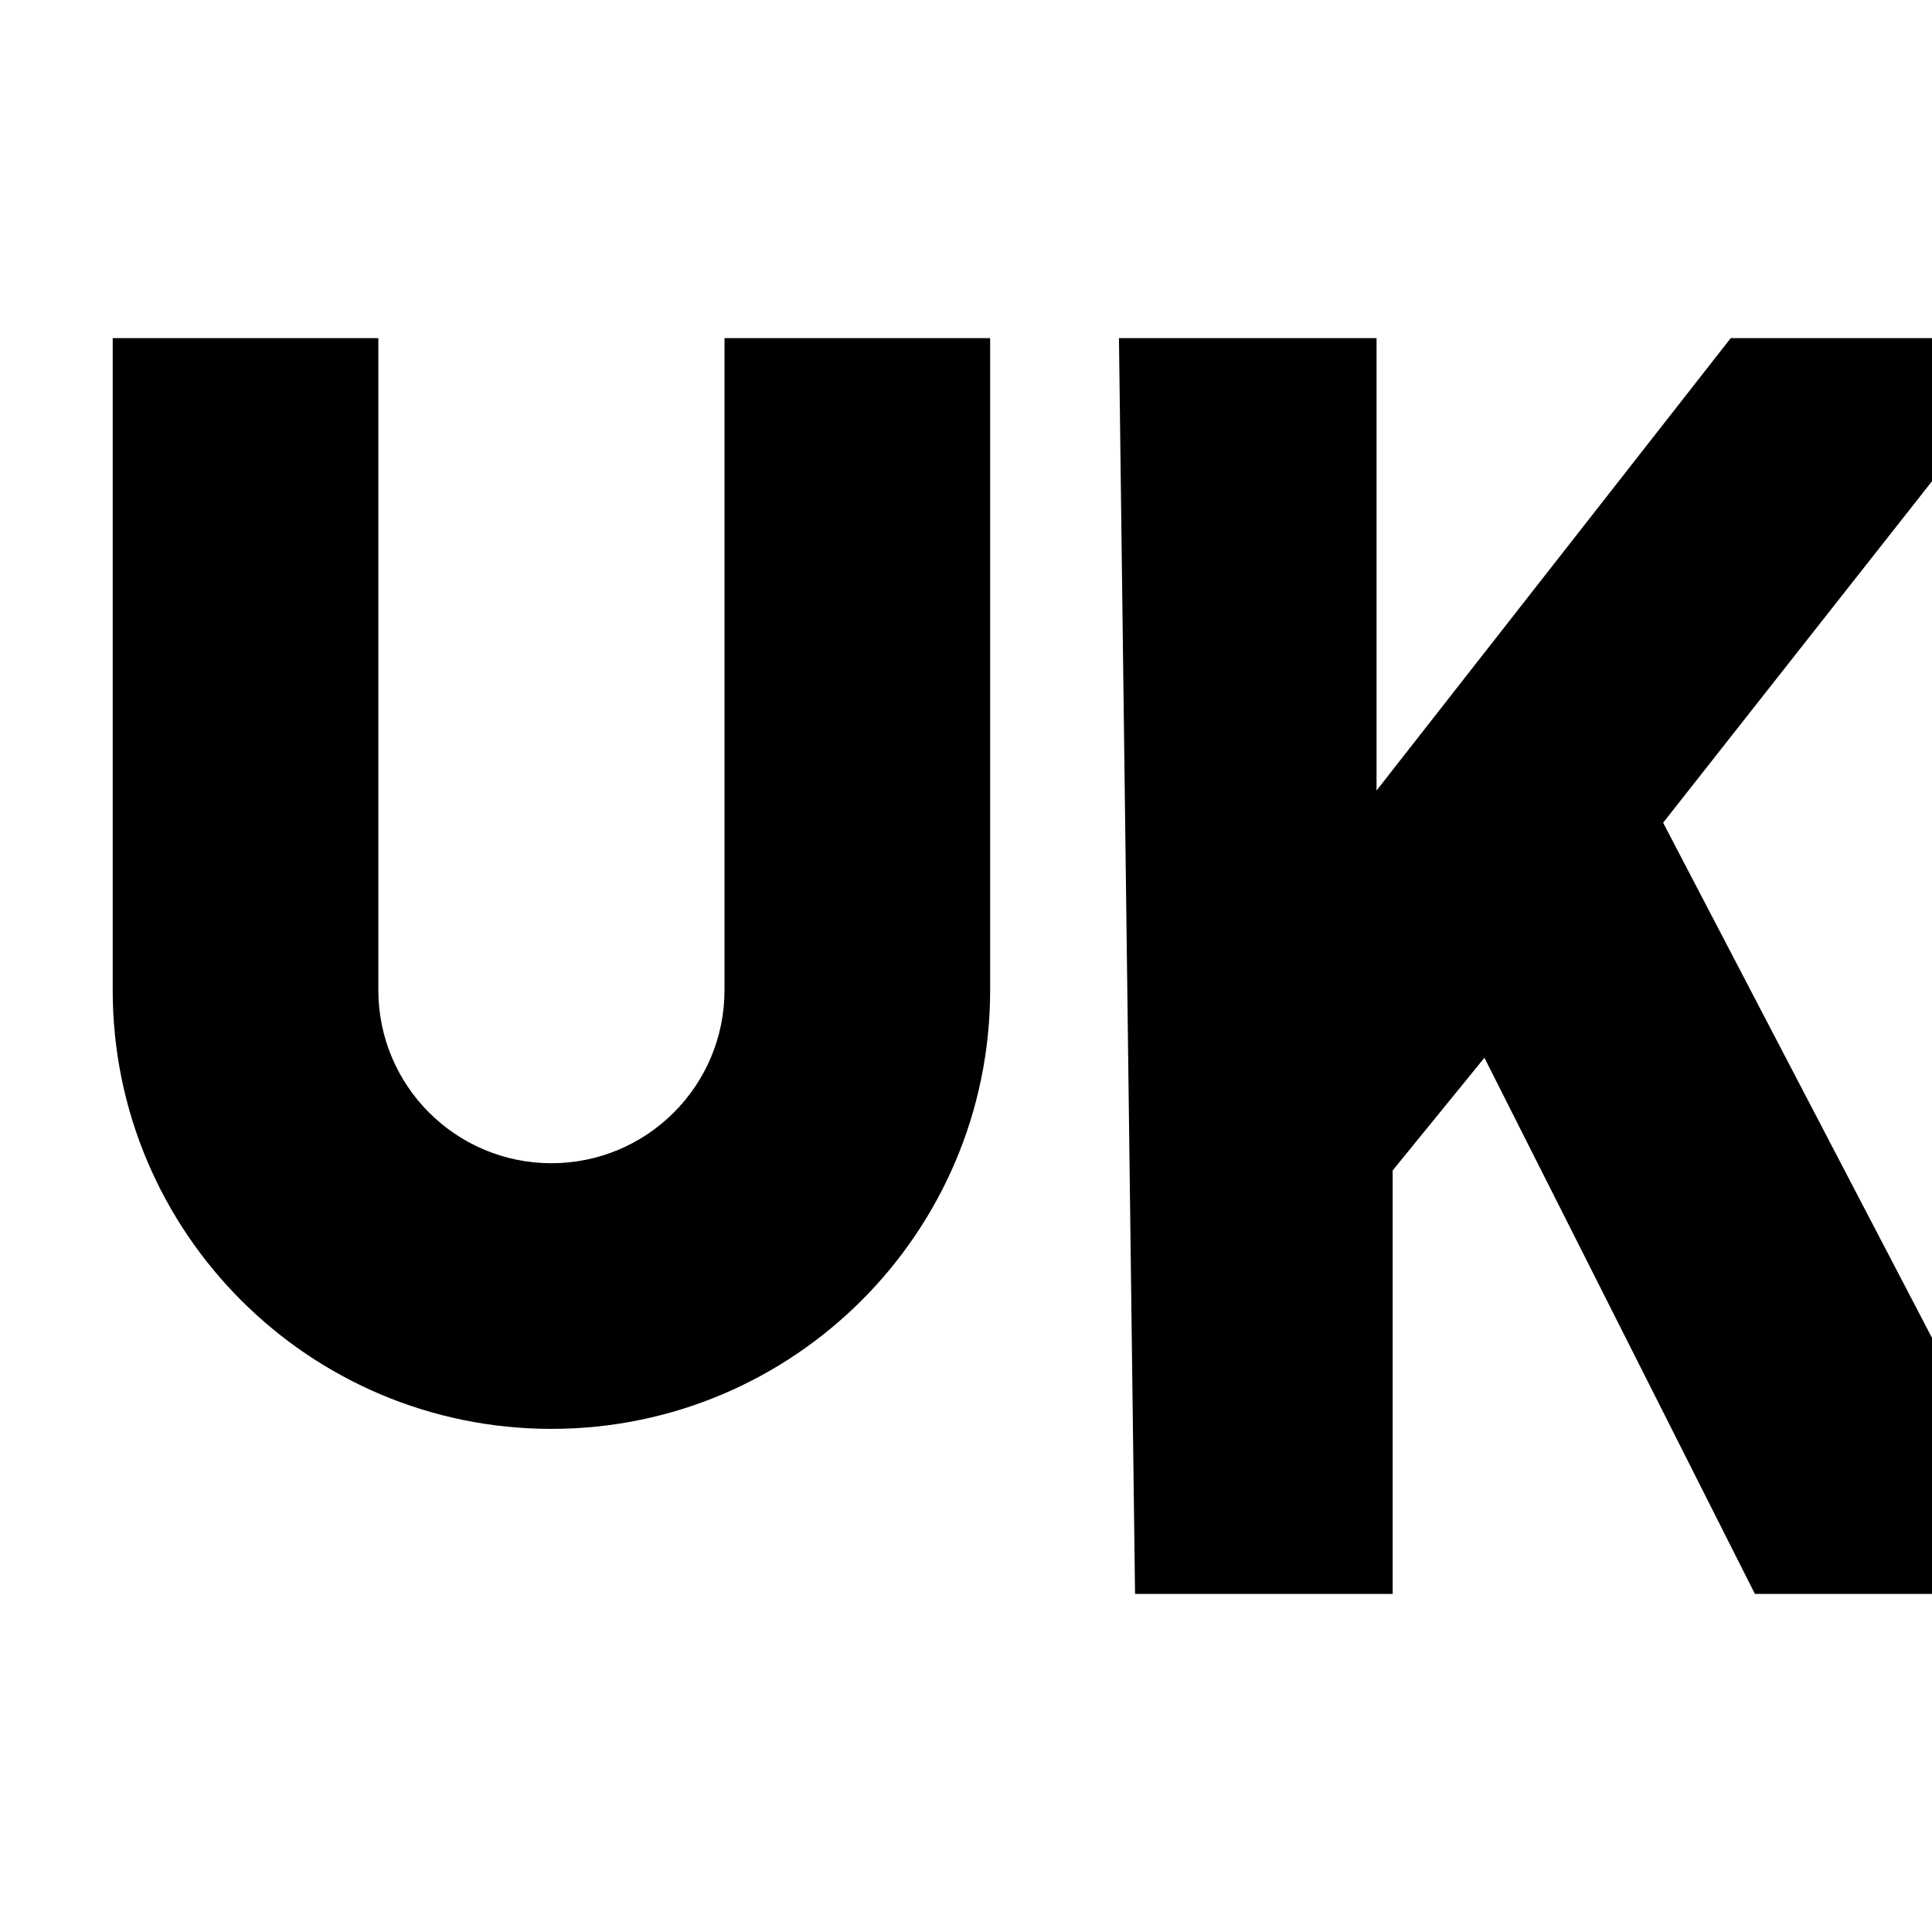
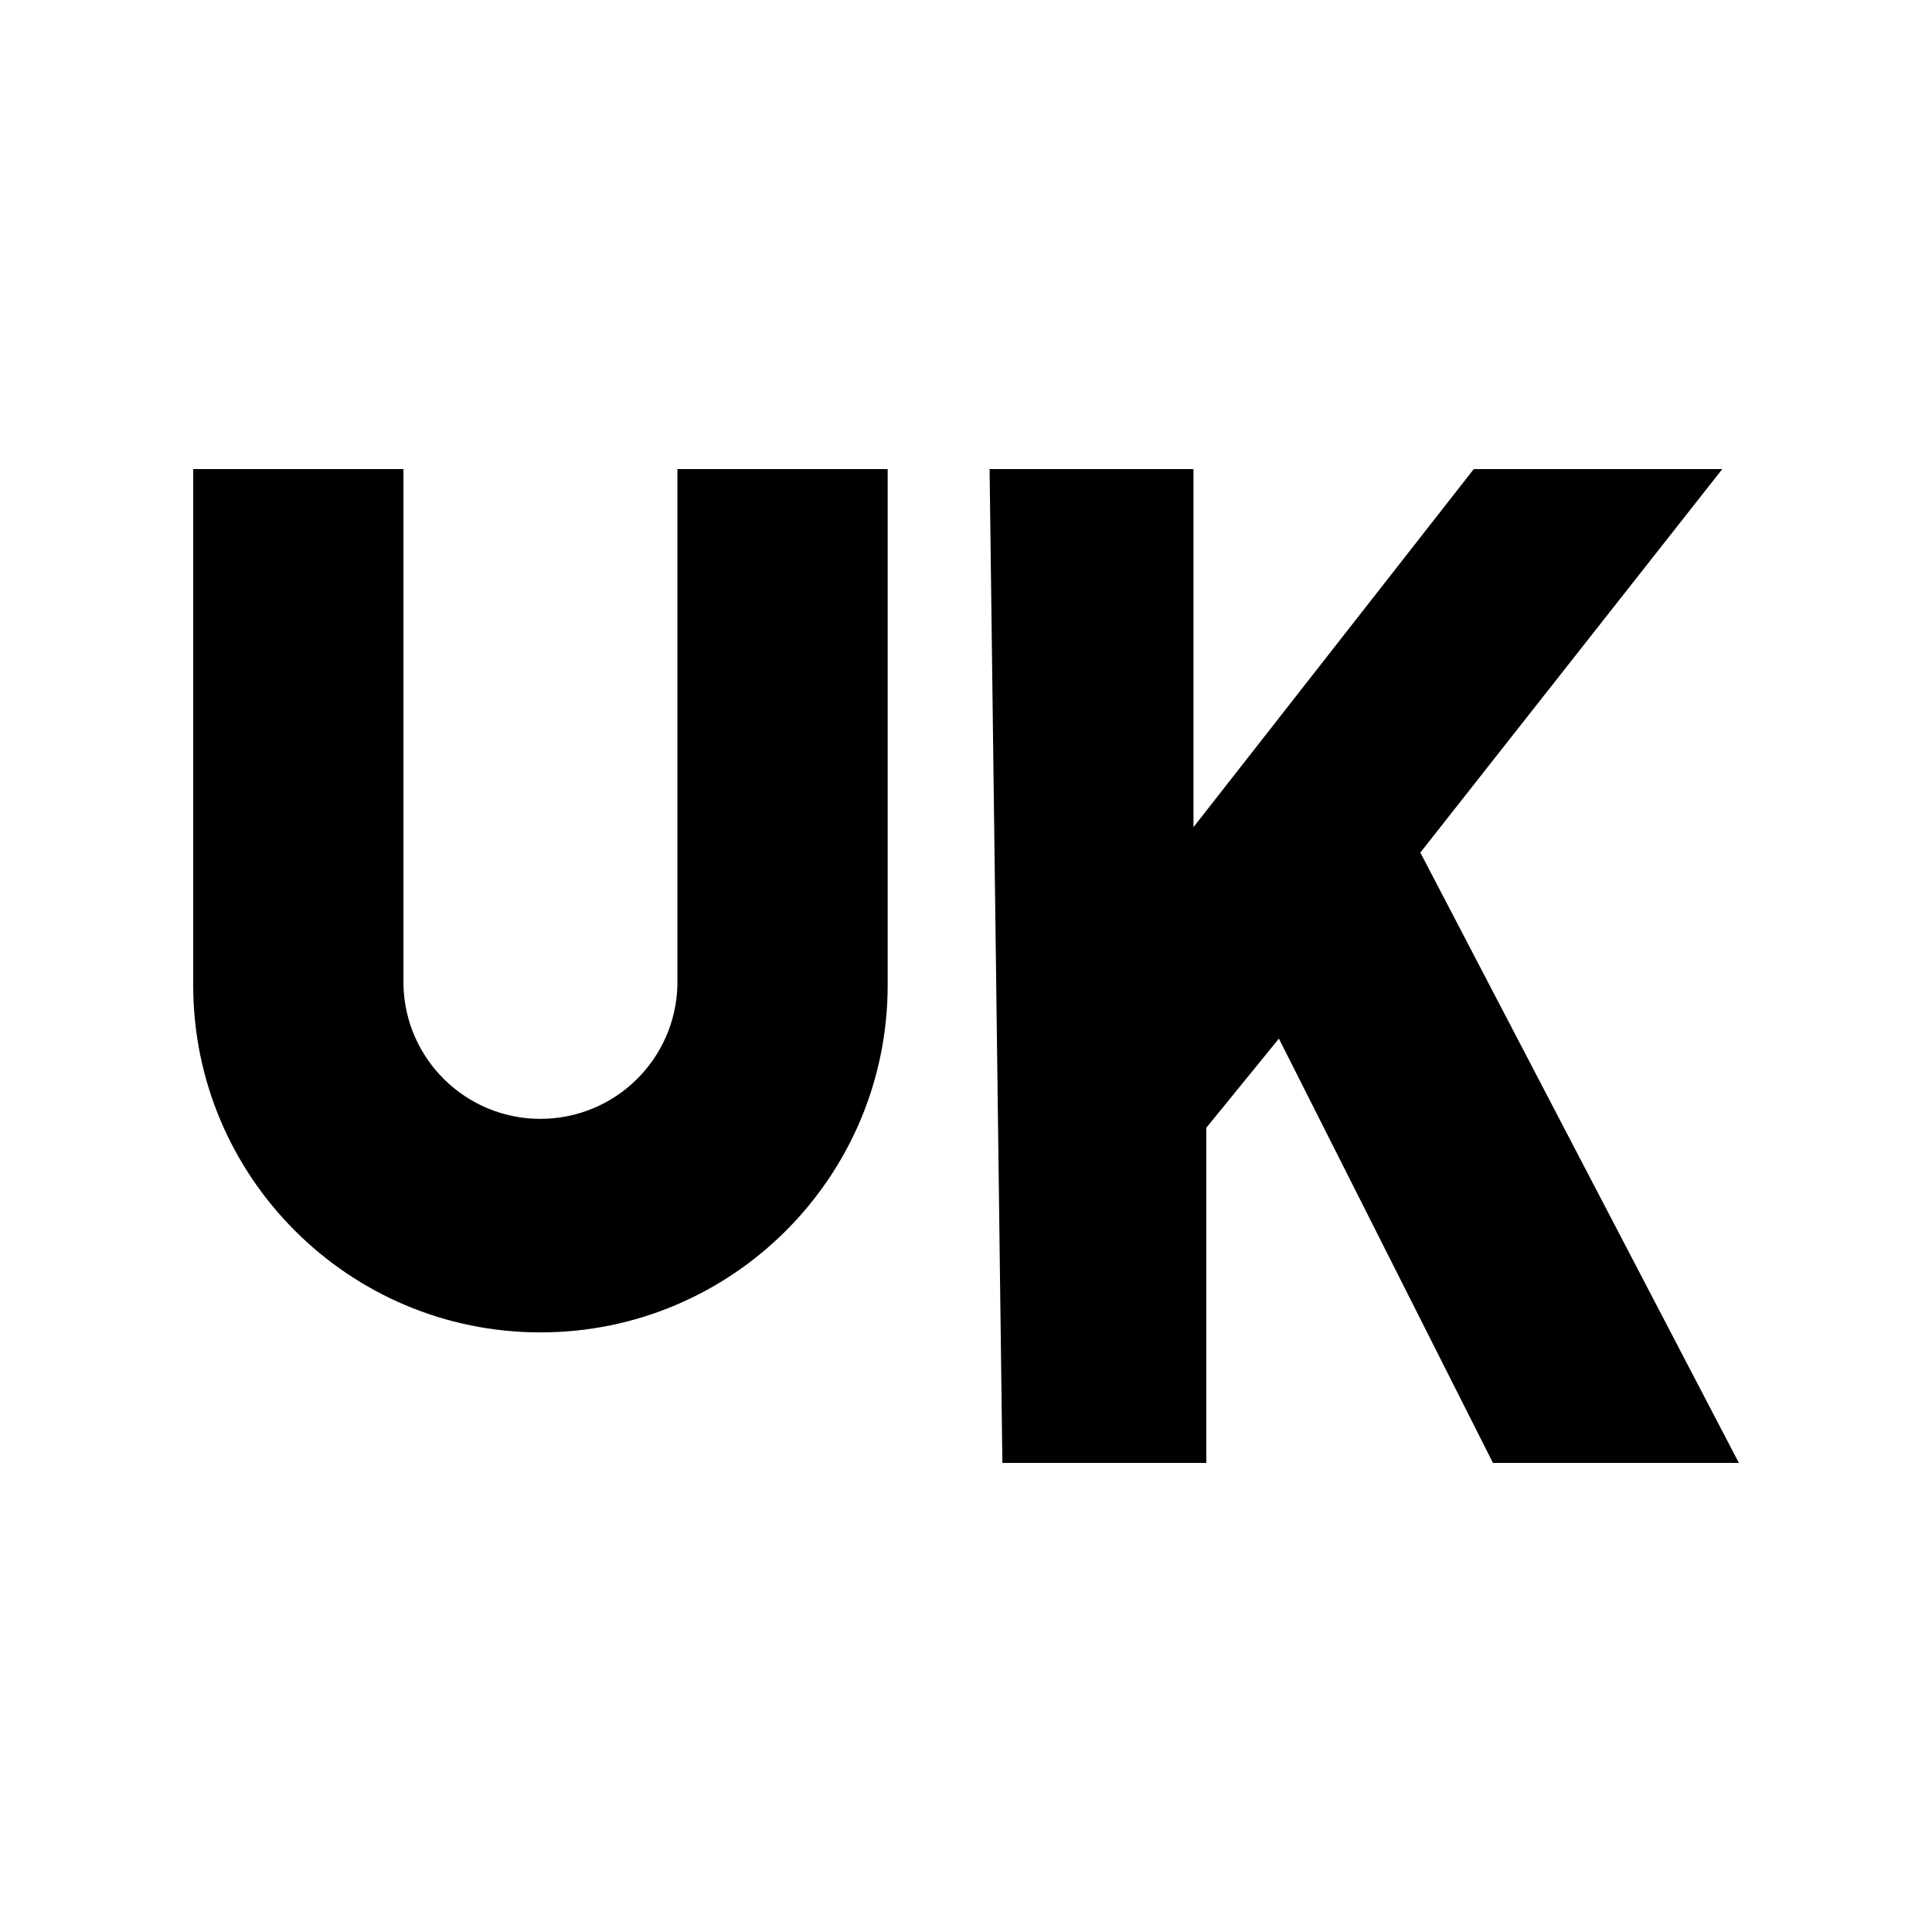
<svg xmlns="http://www.w3.org/2000/svg" role="img" viewBox="0 0 24 24">
-   <path d="M1.4 4.2h3.3v8.1a2.15 2.15 0 0 0 4.3 0V4.2h3.3v8.1a5.45 5.45 0 0 1-10.9 0Zm12.5 0h3.2v5.62L21.5 4.2h3.9l-4.74 6.02 5 9.58h-3.86l-3.36-6.66-1.14 1.4v5.26h-3.2Z" />
+   <path d="M2.4 5.827h2.612v6.411a1.702 1.702 0 0 0 3.403 0V5.827h2.612v6.411a4.313 4.313 0 0 1 -8.627 0Zm9.893 0h2.533v4.448L18.308 5.827h3.087l-3.751 4.764 3.957 7.582h-3.055l-2.659 -5.271 -0.902 1.108v4.163h-2.533Z" />
</svg>
